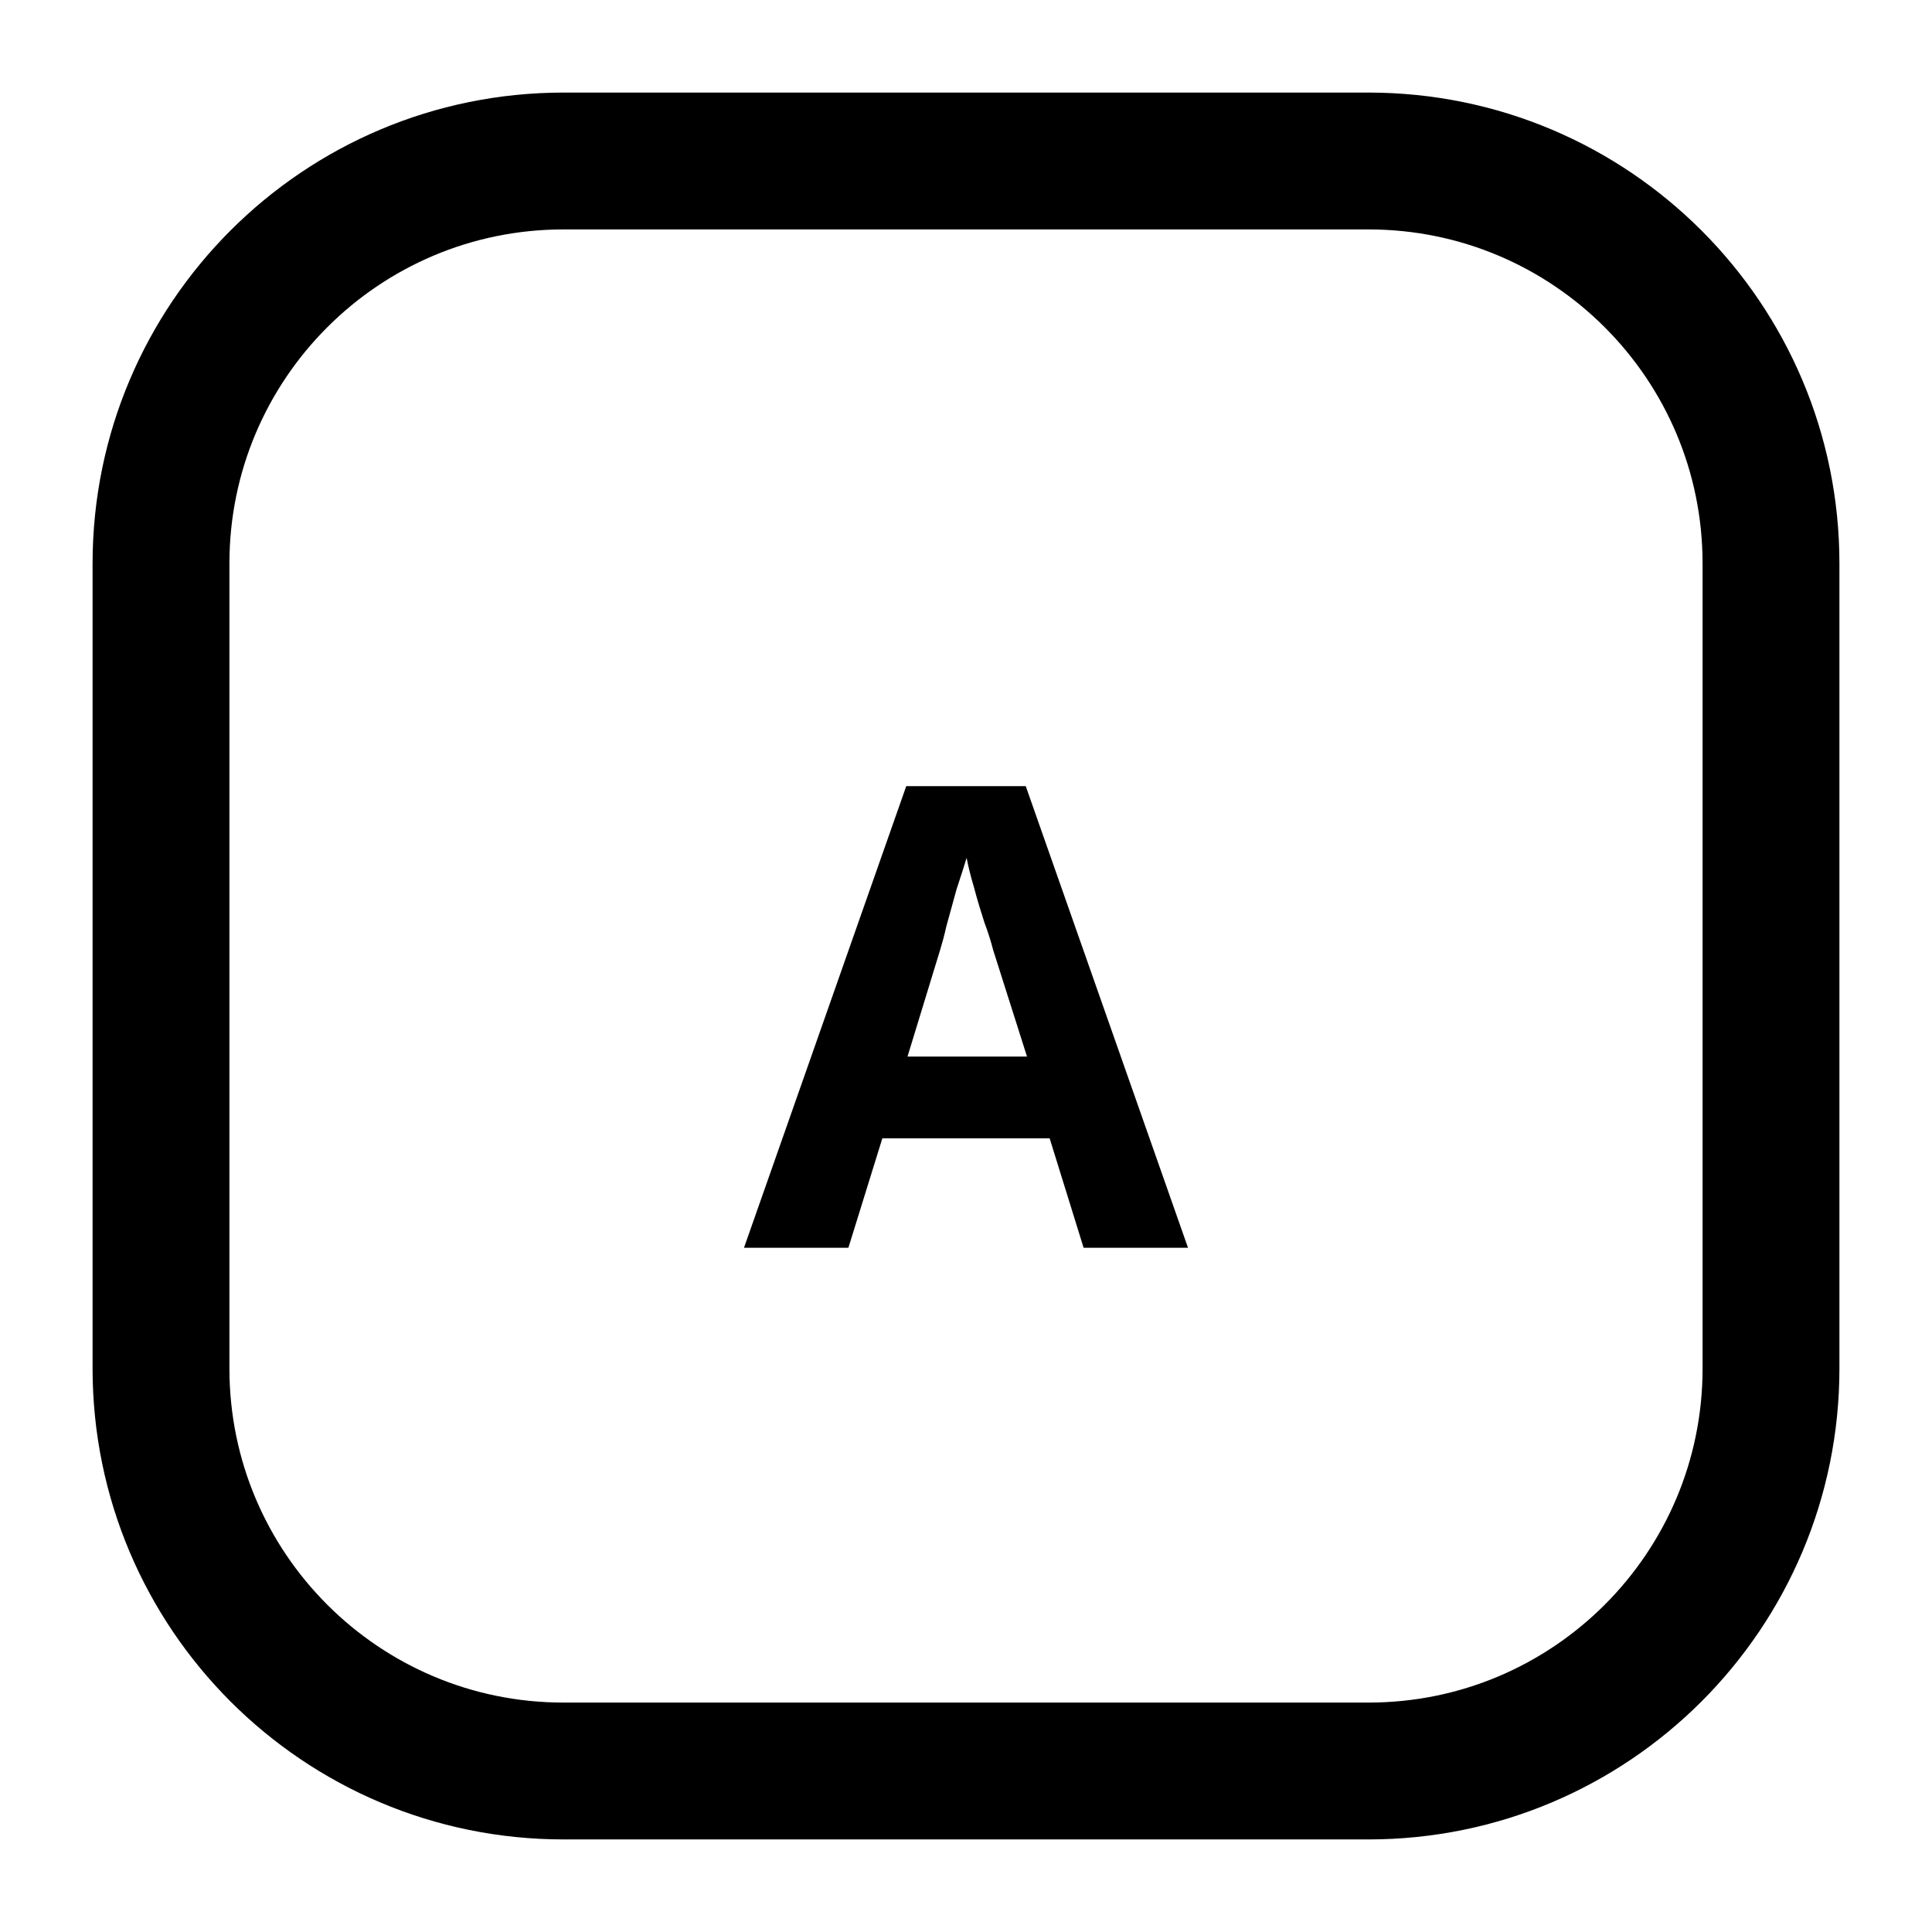
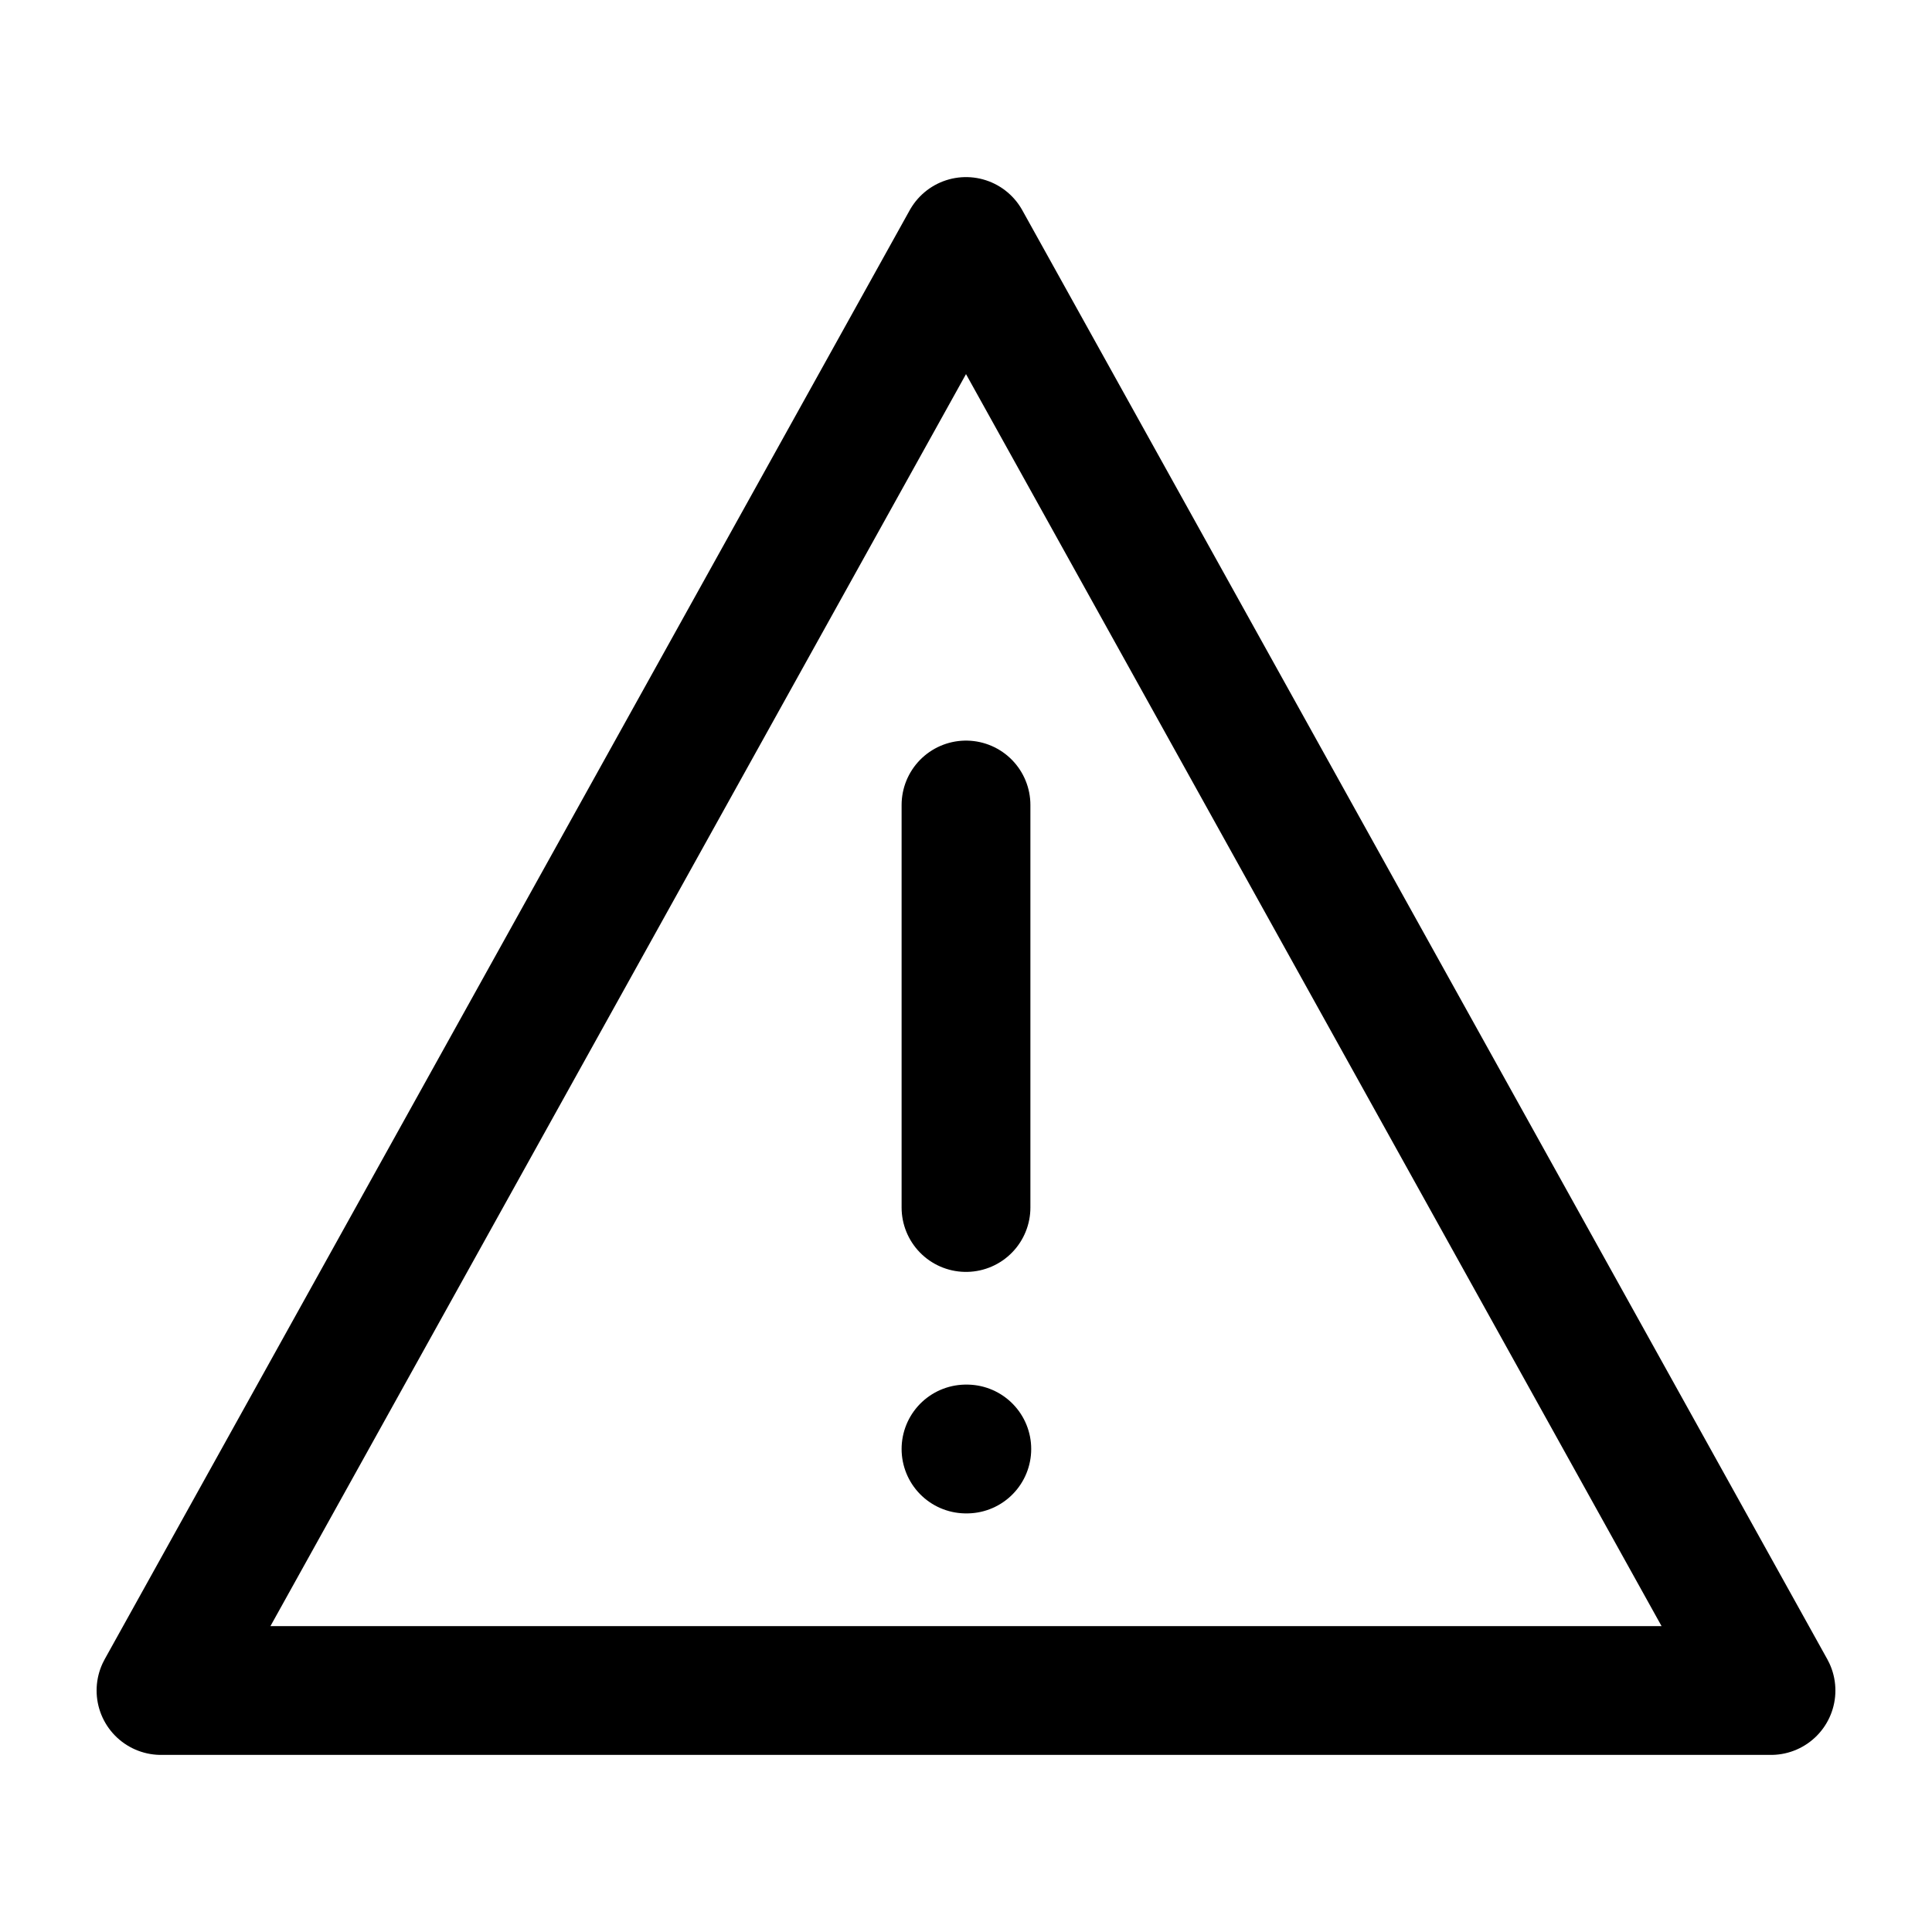
- <svg xmlns="http://www.w3.org/2000/svg" viewBox="0 0 24 24" role="img" aria-label="alert">
-   <rect x="2" y="2" width="20" height="20" rx="5" fill="none" stroke="currentColor" stroke-width="1.7" />
-   <text x="12" y="15.5" text-anchor="middle" fill="currentColor" font-family="system-ui, sans-serif" font-size="8" font-weight="700">A</text>
+ <svg xmlns="http://www.w3.org/2000/svg" viewBox="0 0 24 24" fill="none" stroke="currentColor" stroke-width="1.6" stroke-linecap="round" stroke-linejoin="round">
+   <path d="M12 3l10 18H2L12 3zM12 10v5M12 18h.01" />
</svg>
